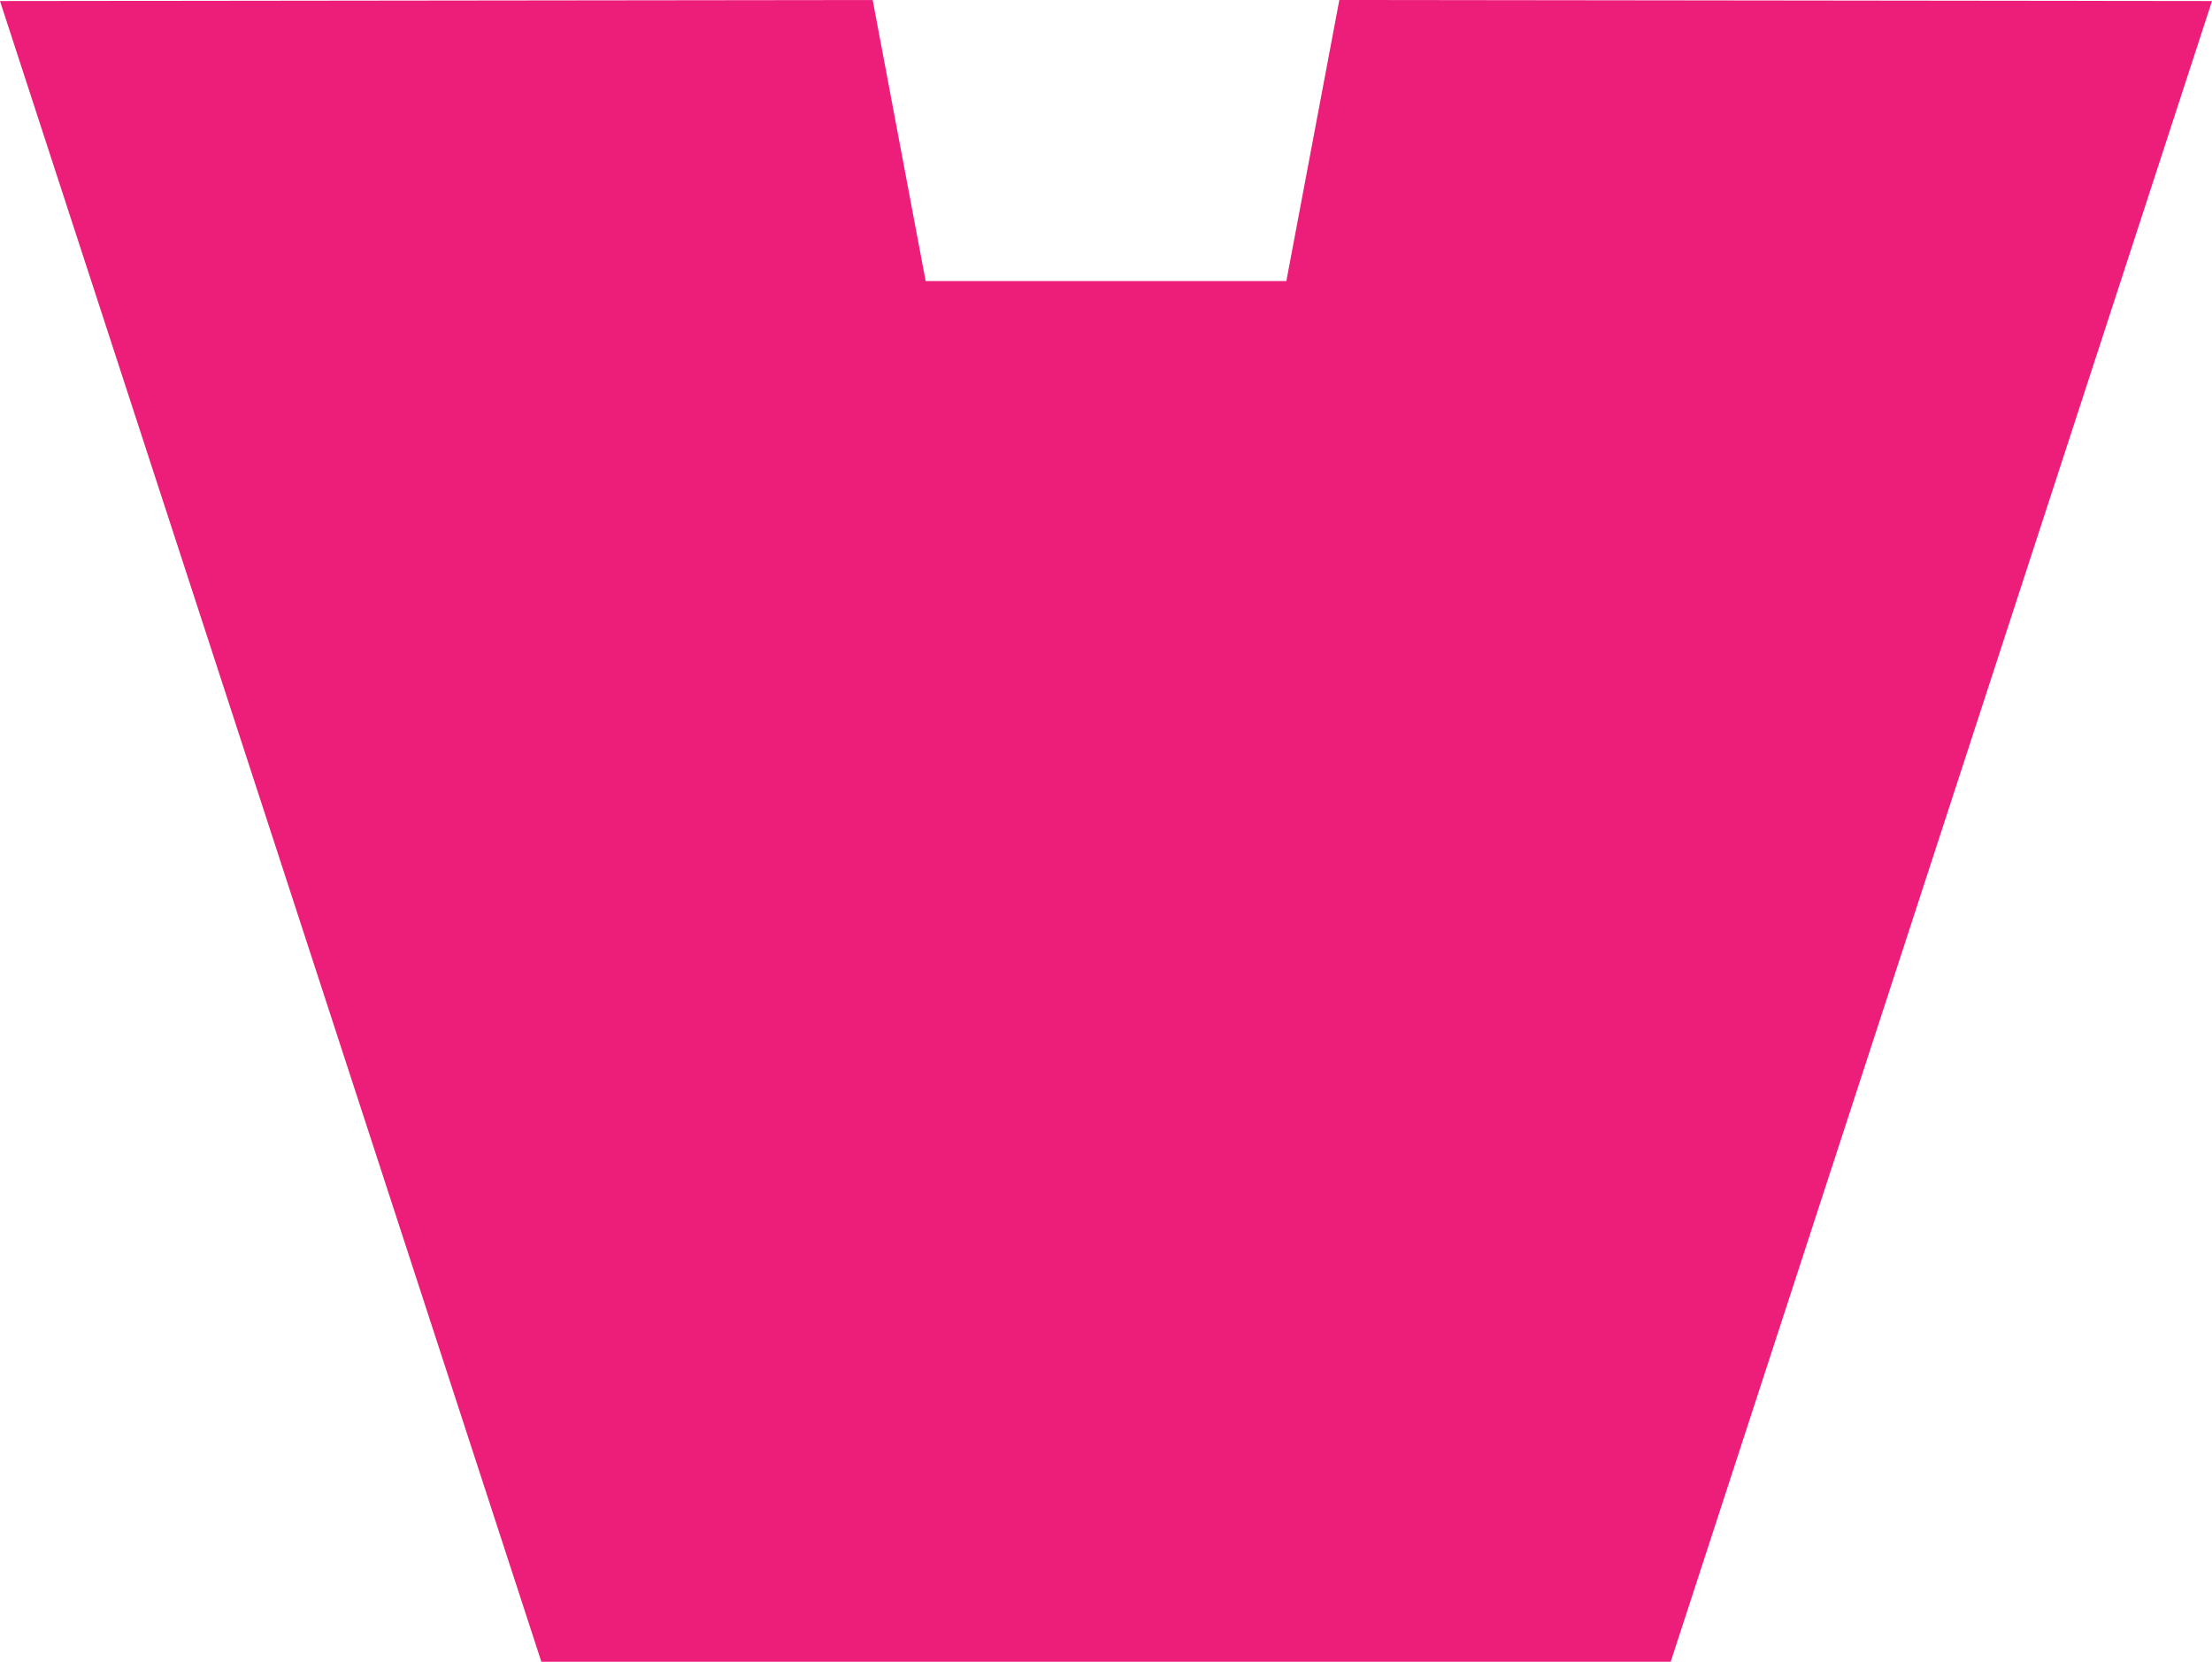
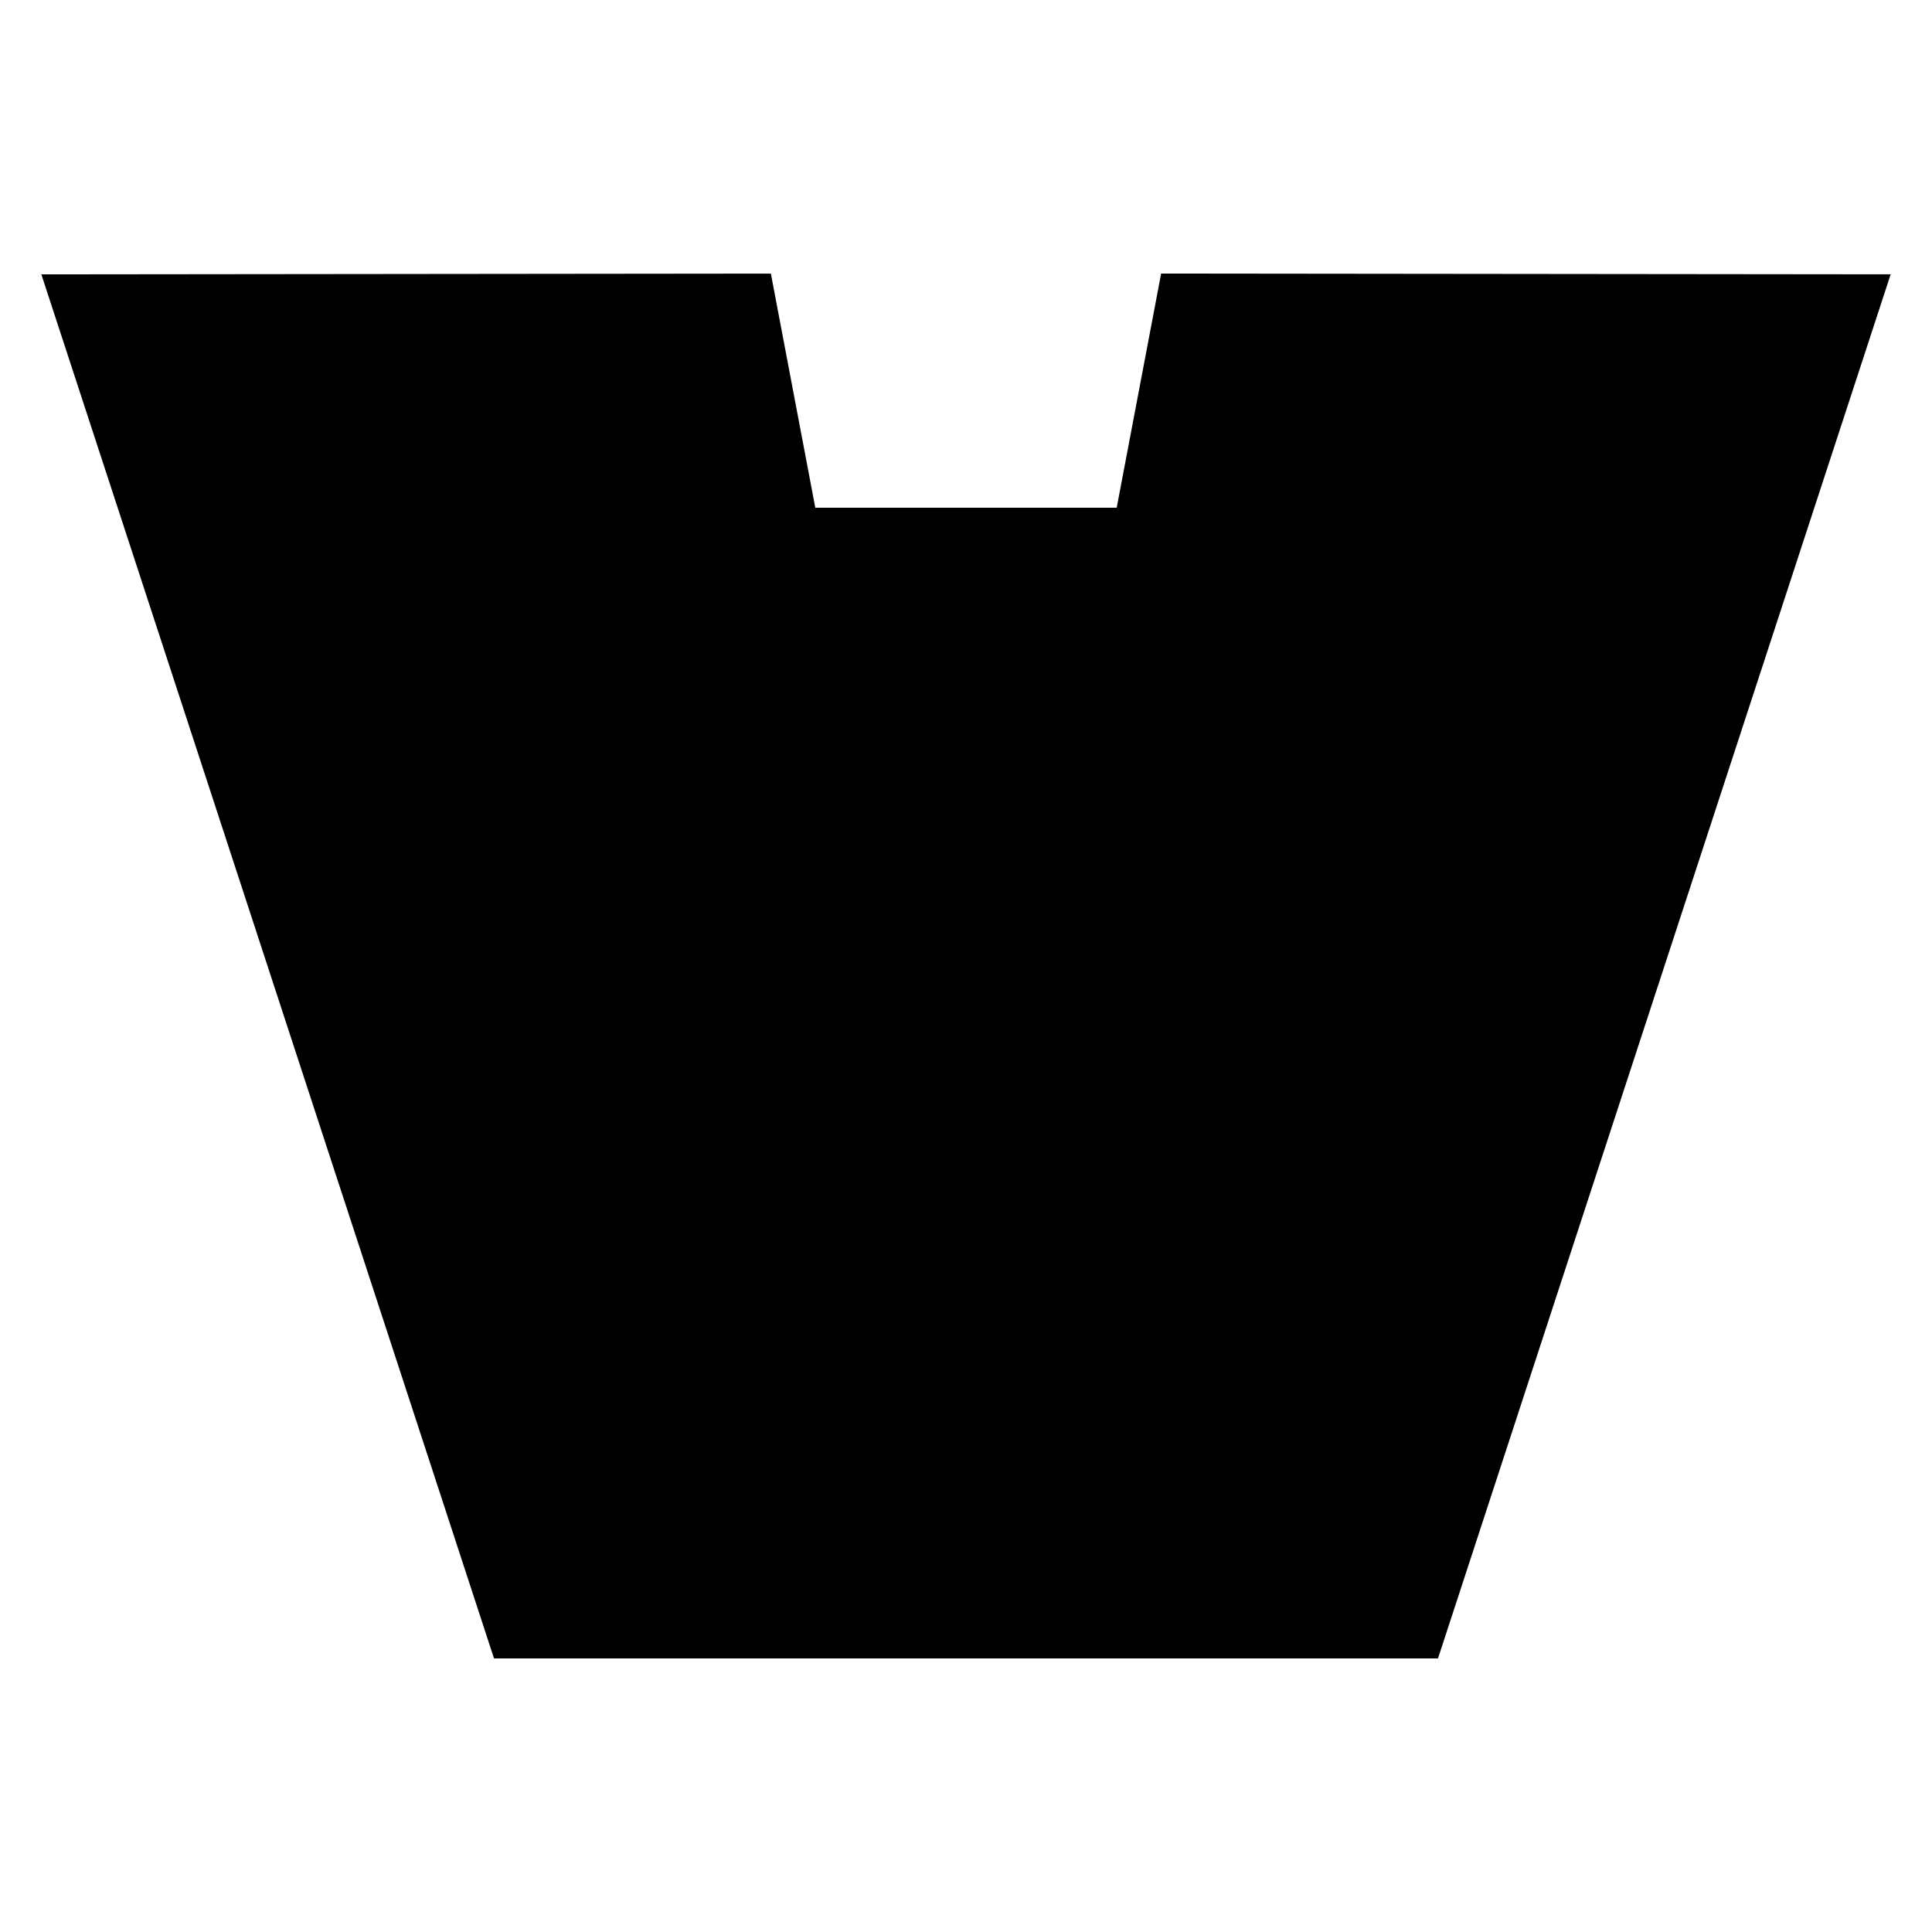
- <svg xmlns="http://www.w3.org/2000/svg" width="454" height="341" viewBox="0 0 454 341" fill="none">
-   <path d="M111.112 341L342.898 341L454 0.214L274.889 -1.56583e-05L264.016 57.678L189.984 57.678L179.111 -2.40316e-05L6.18899e-06 0.214L111.112 341Z" fill="#ED1E79" />
+ <svg xmlns="http://www.w3.org/2000/svg" id="Layer_1" data-name="Layer 1" version="1.1" viewBox="0 0 1000 1000">
+   <defs>
+     <style>
+       .cls-1 {
+         fill: #000;
+         stroke-width: 0px;
+       }
+     </style>
+   </defs>
+   <polygon class="cls-1" points="255.7 858.4 744.3 858.4 978.6 142 601 141.6 578 262.8 422 262.8 399 141.6 21.4 142 255.7 858.4" />
</svg>
